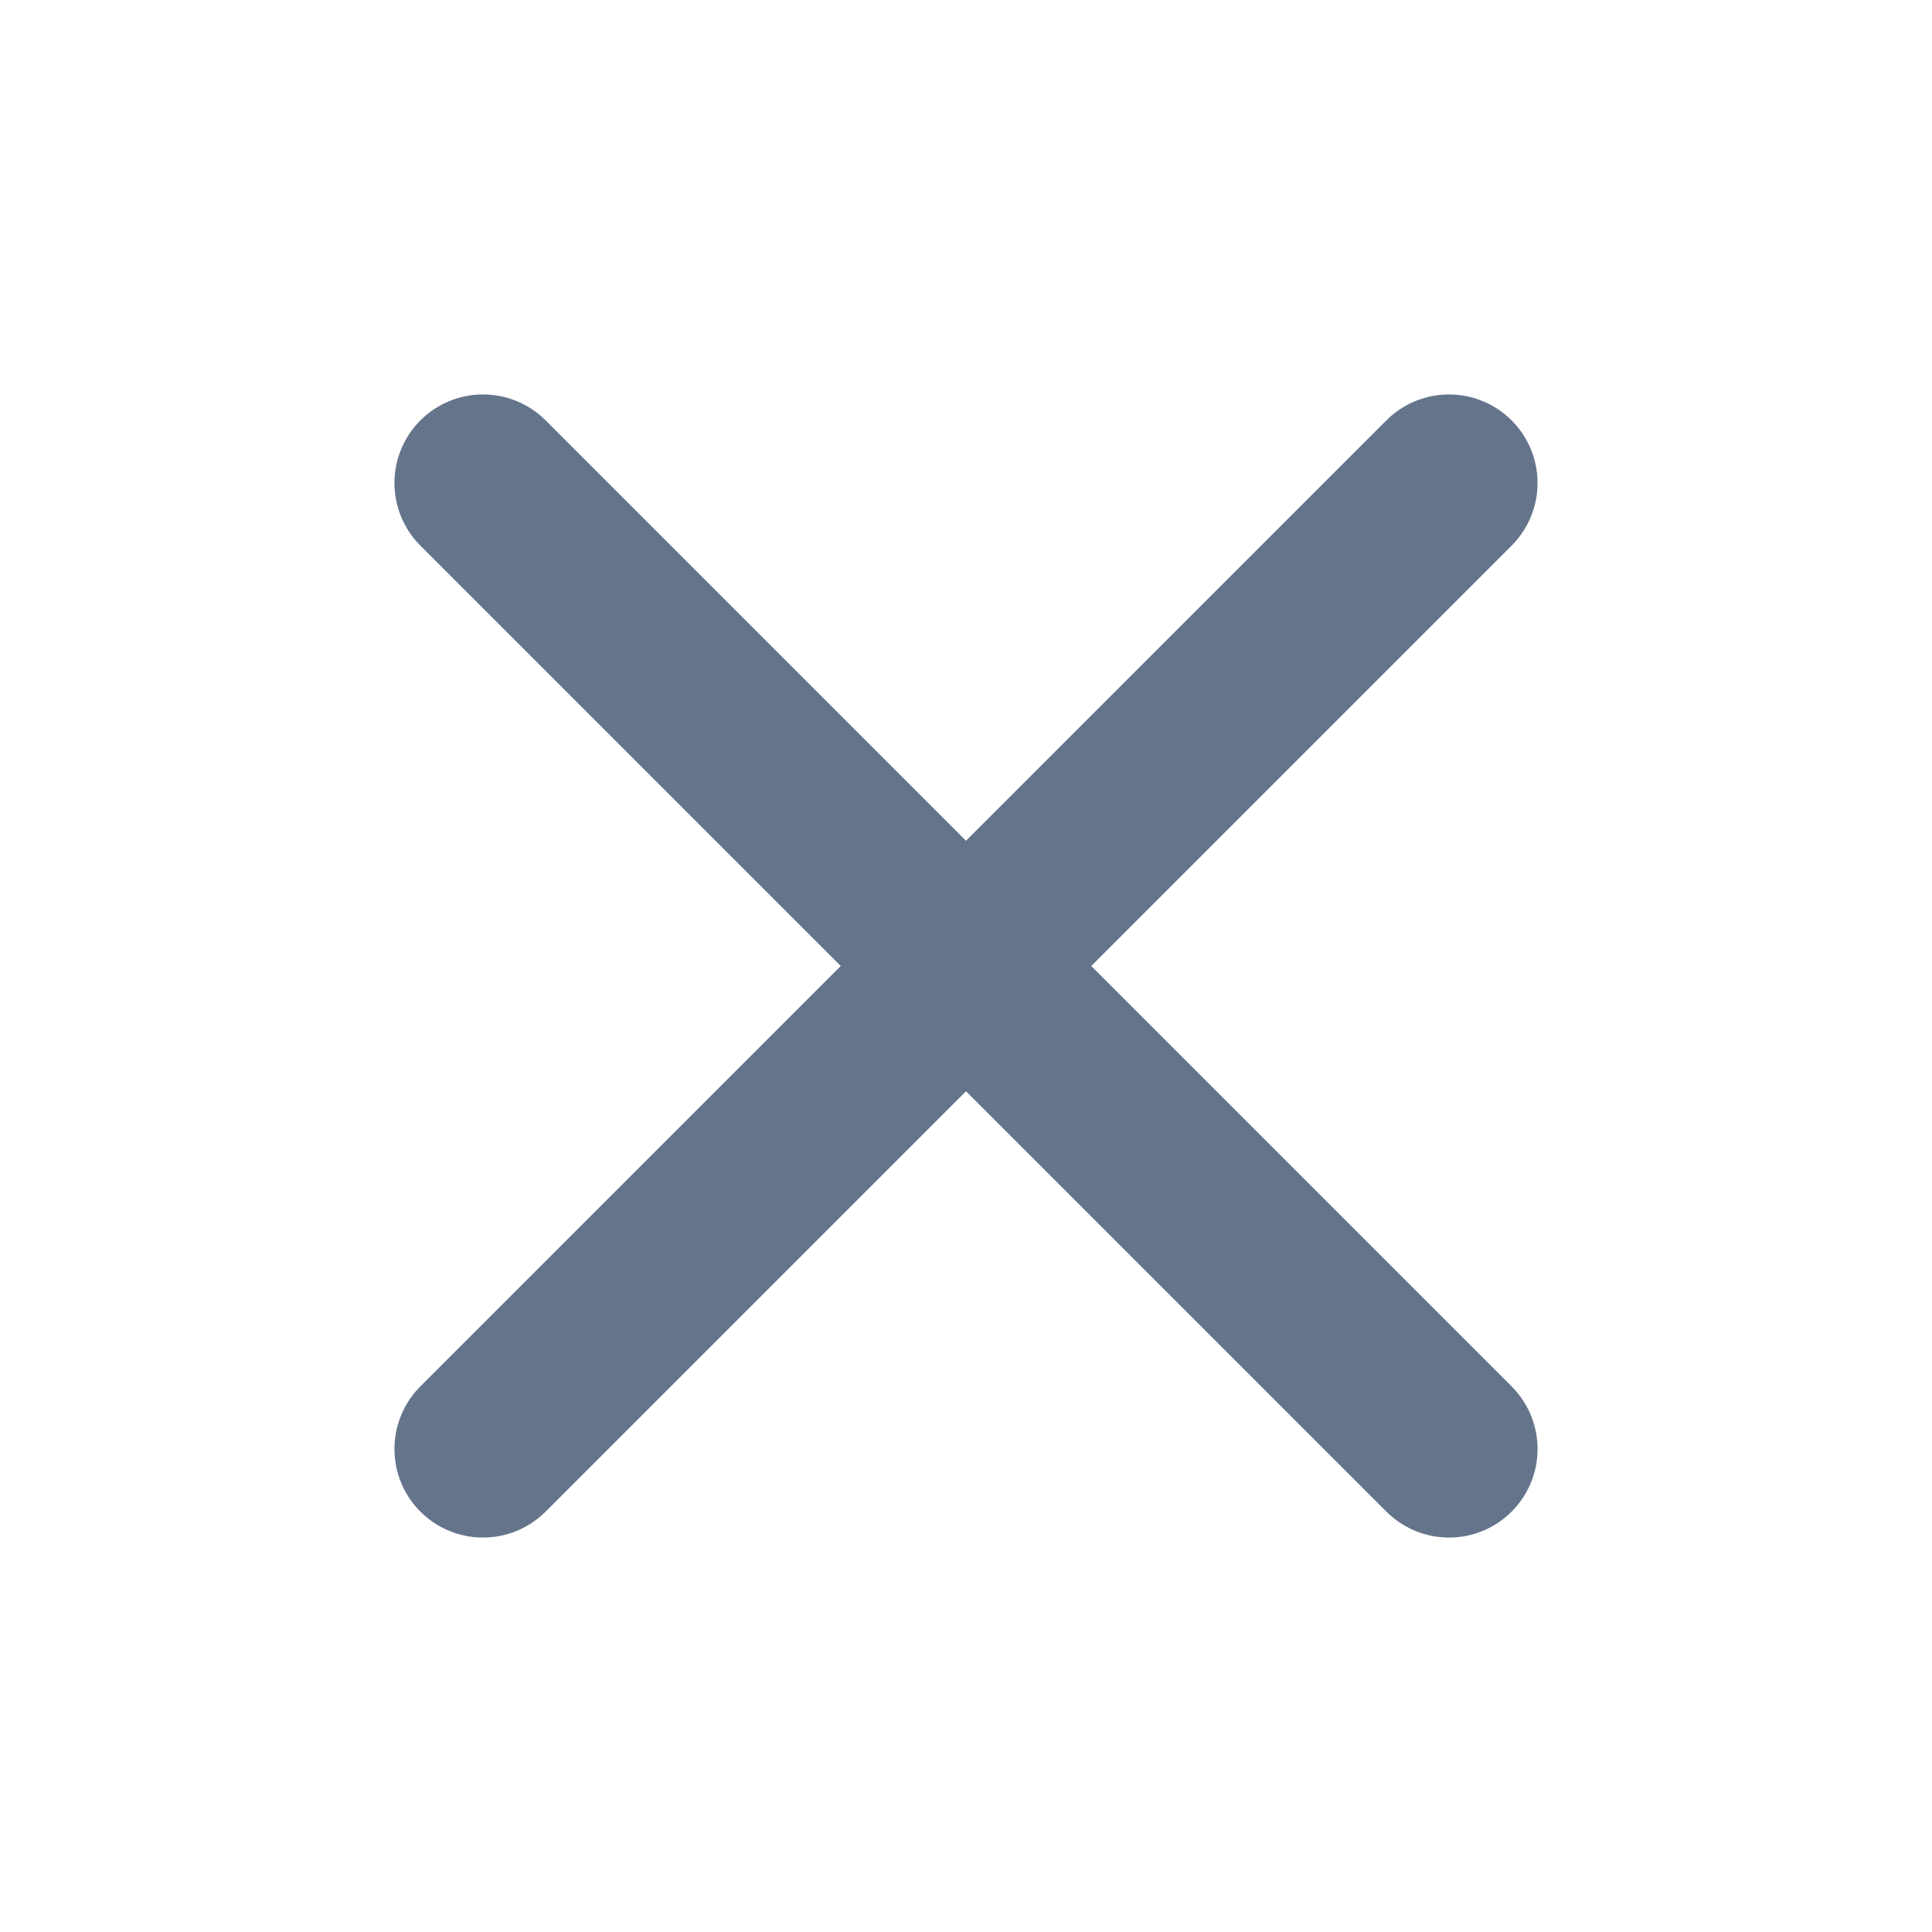
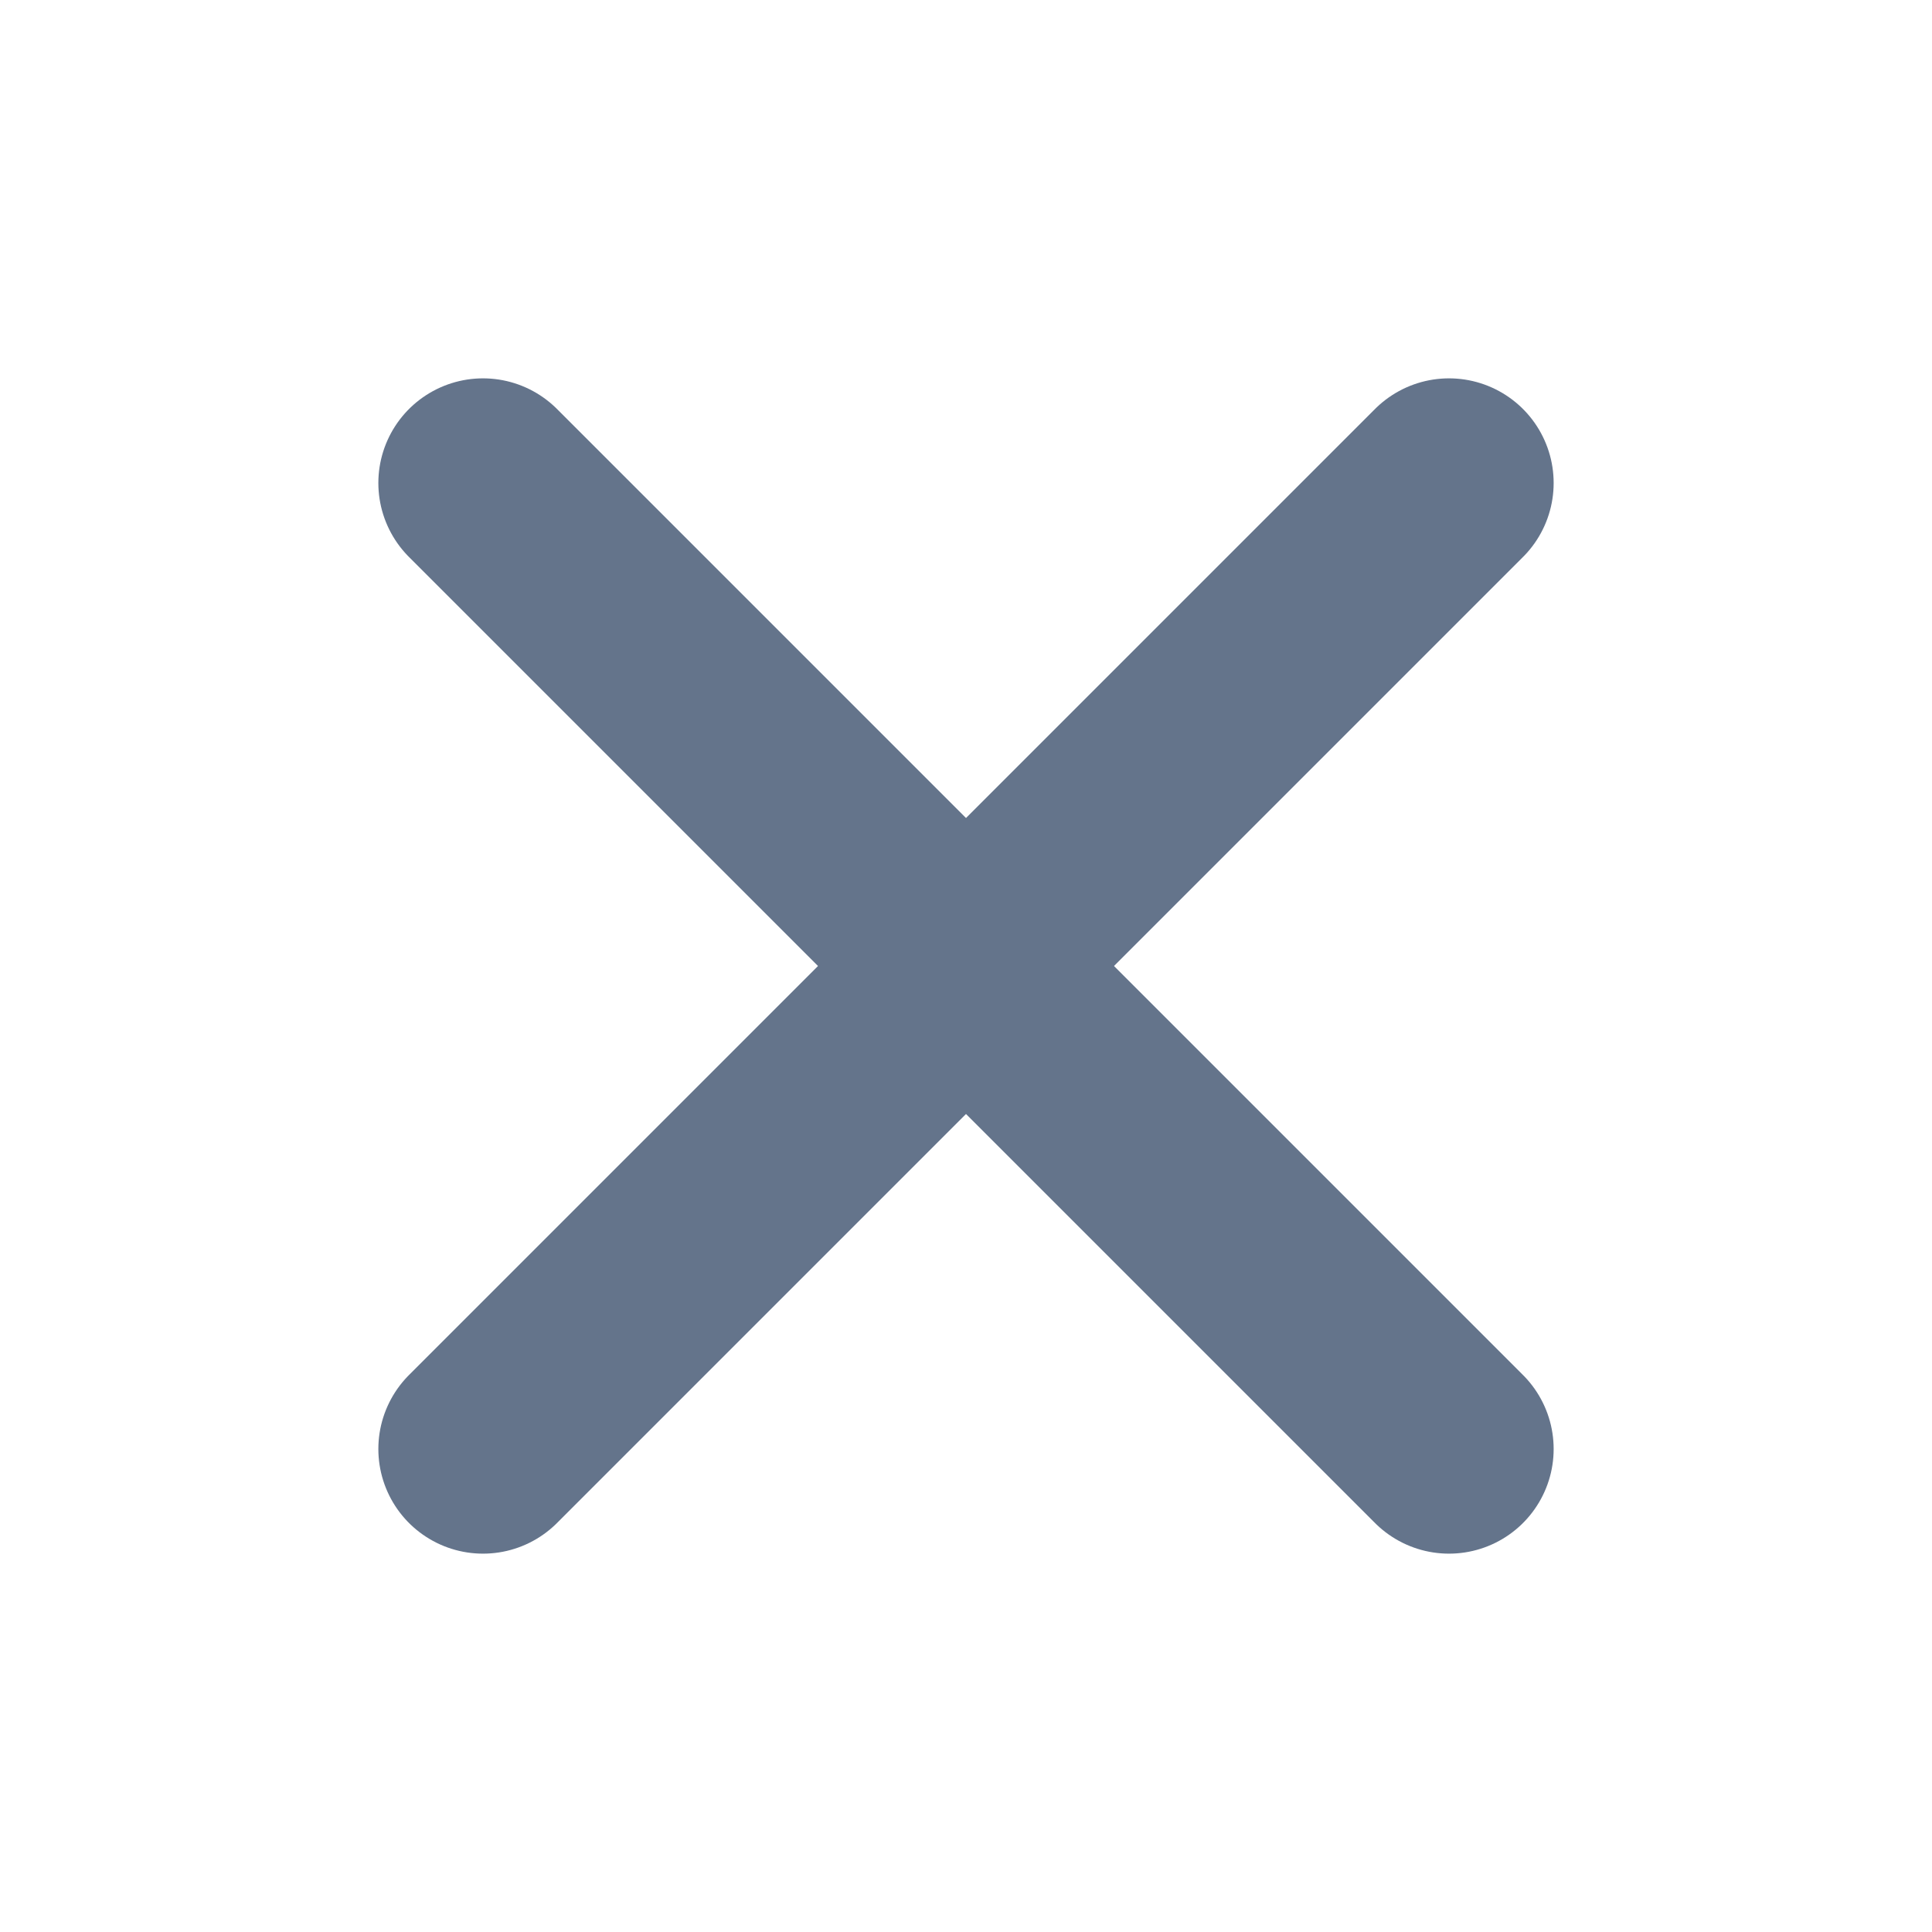
- <svg xmlns="http://www.w3.org/2000/svg" width="14" height="14" viewBox="0 0 24 24" fill="none" stroke="#64748b" stroke-width="2.2" stroke-linecap="round" stroke-linejoin="round">
+ <svg xmlns="http://www.w3.org/2000/svg" width="16" height="16" viewBox="0 0 24 24" fill="none" stroke="#64748b" stroke-width="2.6" stroke-linecap="round" stroke-linejoin="round">
  <line x1="18" y1="6" x2="6" y2="18" />
  <line x1="6" y1="6" x2="18" y2="18" />
</svg>
